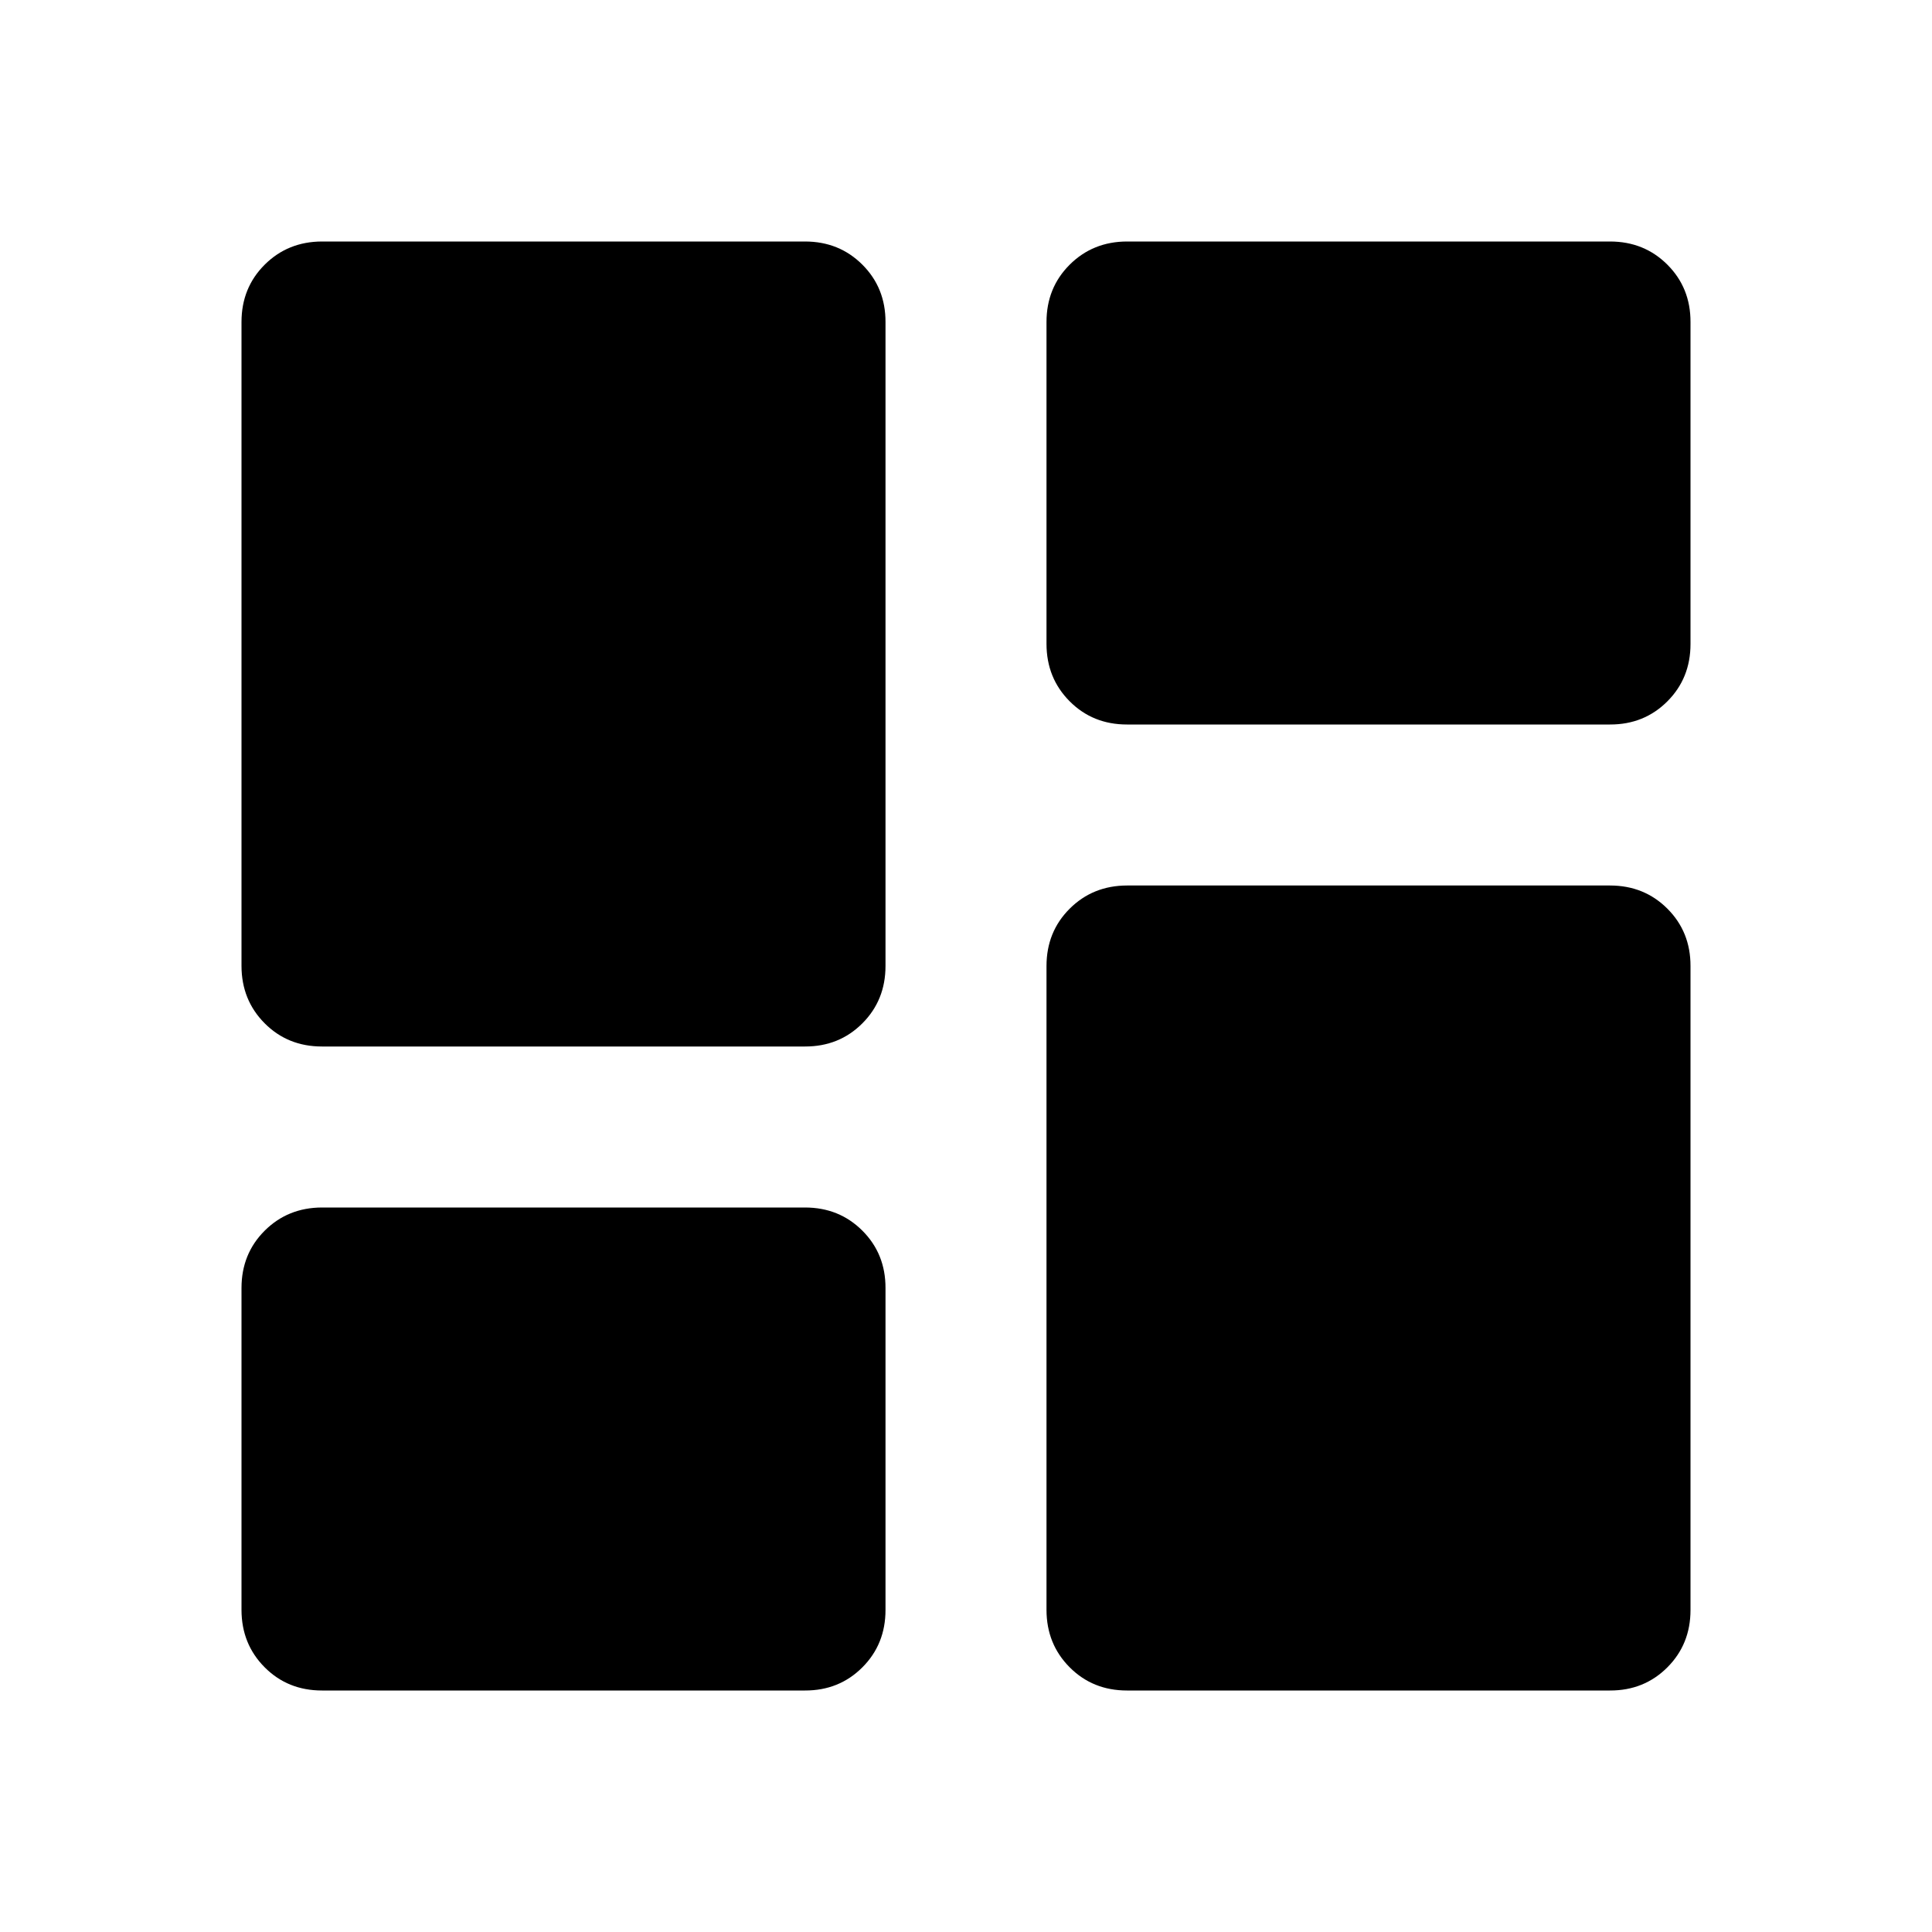
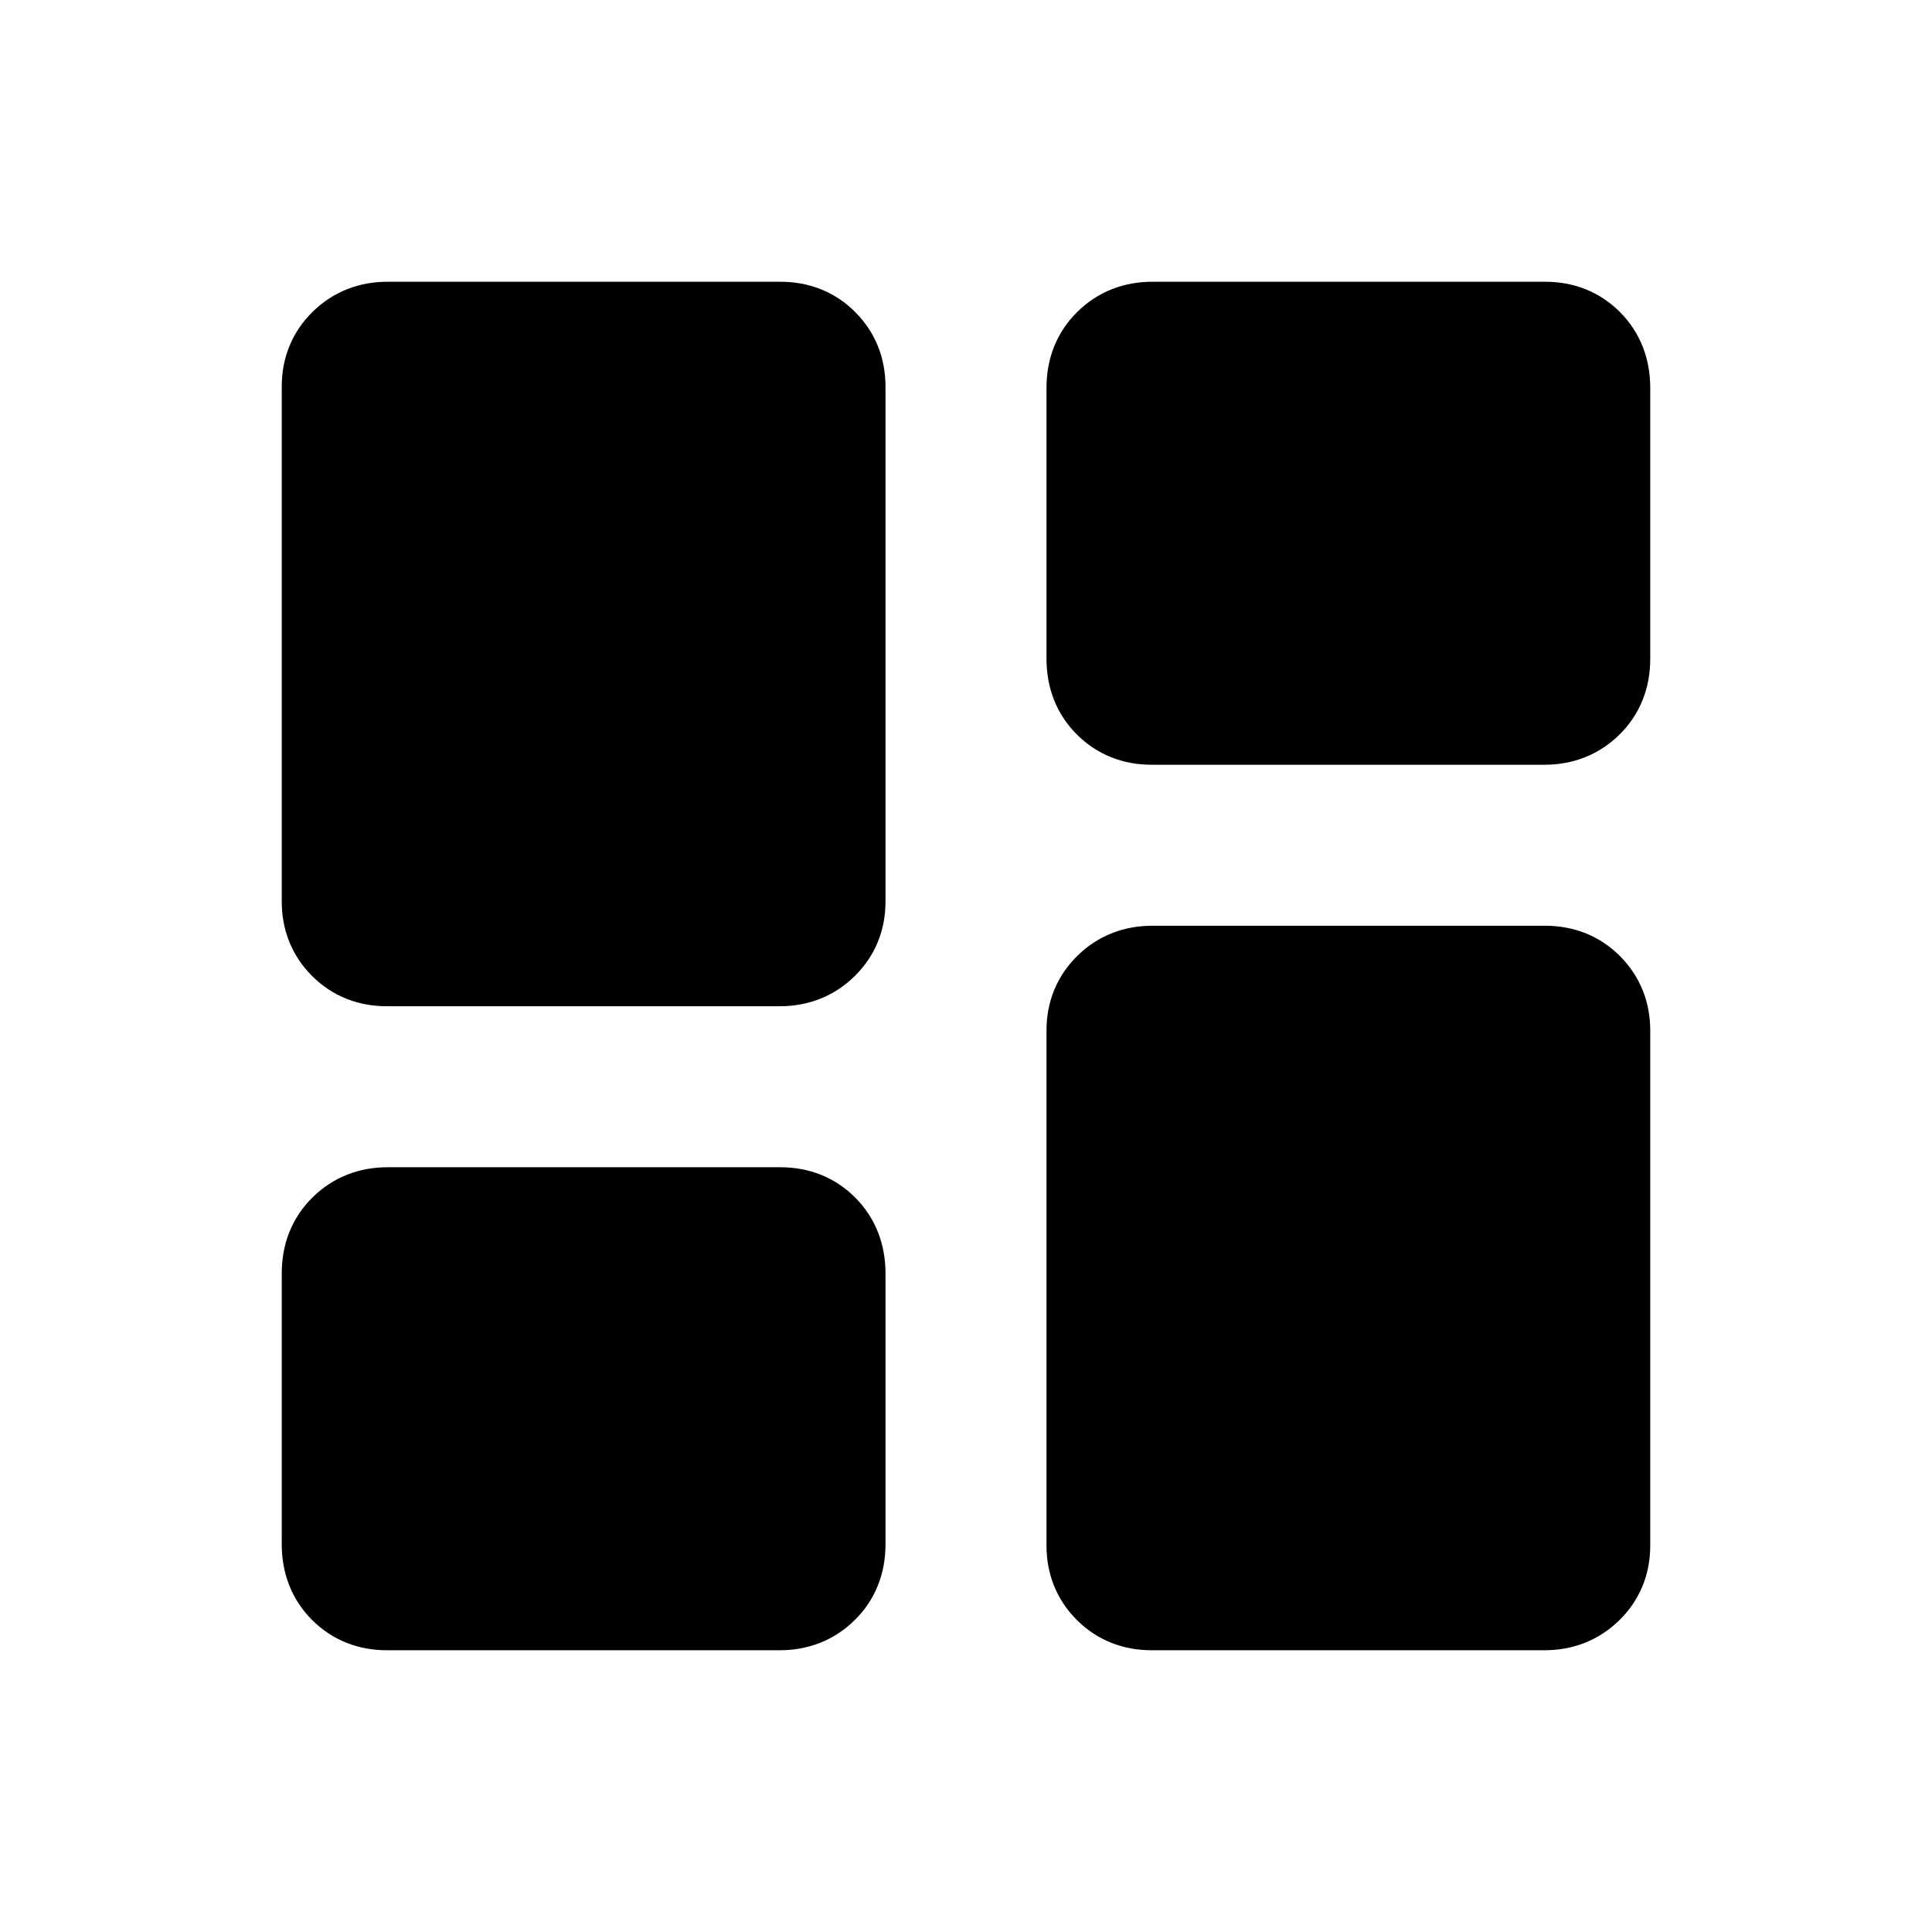
<svg xmlns="http://www.w3.org/2000/svg" viewBox="0 0 24 24">
-   <path fill="currentColor" d="M14 9q-.425 0-.712-.288T13 8V4q0-.425.288-.712T14 3h6q.425 0 .713.288T21 4v4q0 .425-.288.713T20 9zM4 13q-.425 0-.712-.288T3 12V4q0-.425.288-.712T4 3h6q.425 0 .713.288T11 4v8q0 .425-.288.713T10 13zm10 8q-.425 0-.712-.288T13 20v-8q0-.425.288-.712T14 11h6q.425 0 .713.288T21 12v8q0 .425-.288.713T20 21zM4 21q-.425 0-.712-.288T3 20v-4q0-.425.288-.712T4 15h6q.425 0 .713.288T11 16v4q0 .425-.288.713T10 21z" />
+   <path fill="currentColor" stroke="currentColor" d="M14.305 9q-.345 0-.575-.23t-.23-.587V4.817q0-.357.234-.587t.58-.23h4.88q.347 0 .576.23t.23.587v3.366q0 .358-.234.587q-.234.23-.58.23zm-9.5 3q-.345 0-.575-.23T4 11.2V4.8q0-.34.234-.57t.58-.23h4.88q.347 0 .576.23t.23.57v6.4q0 .34-.234.57t-.58.23zm9.5 8q-.345 0-.575-.23t-.23-.57v-6.4q0-.34.234-.57t.58-.23h4.88q.347 0 .576.23t.23.57v6.4q0 .34-.234.57t-.58.23zm-9.5 0q-.345 0-.575-.23T4 19.183v-3.366q0-.357.234-.587t.58-.23h4.88q.347 0 .576.23t.23.587v3.366q0 .358-.234.587q-.234.23-.58.23z" />
</svg>
